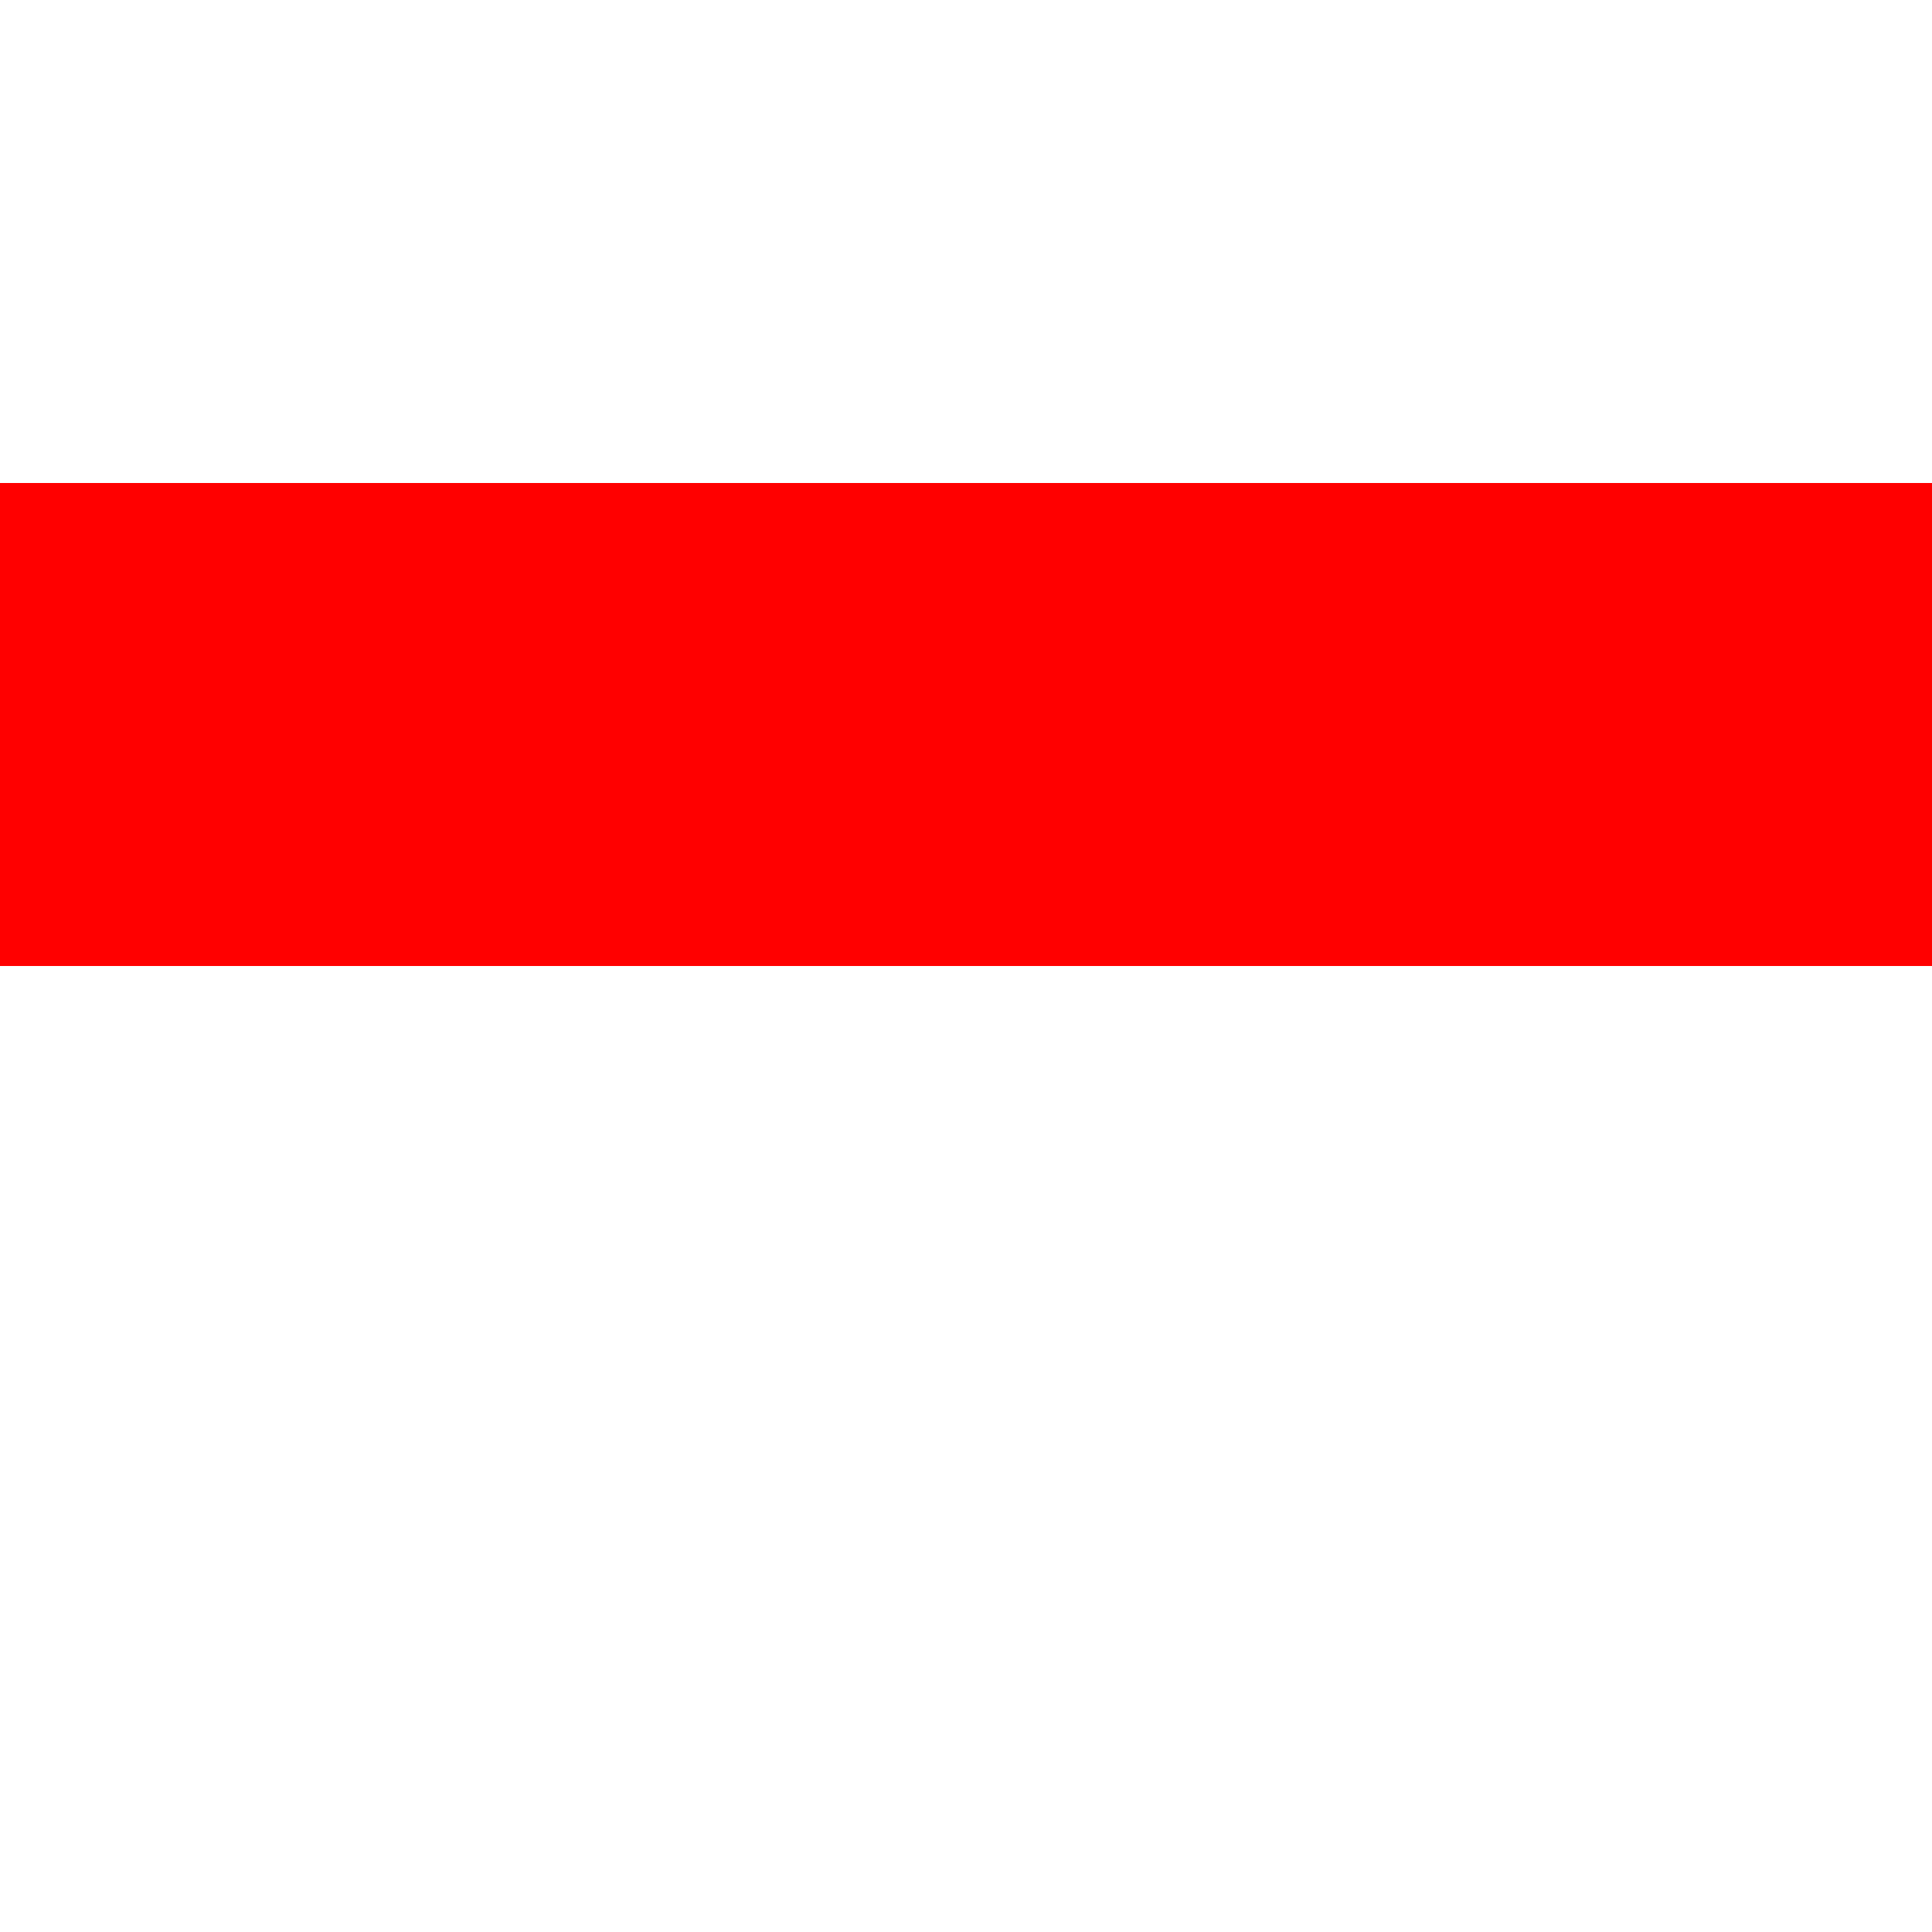
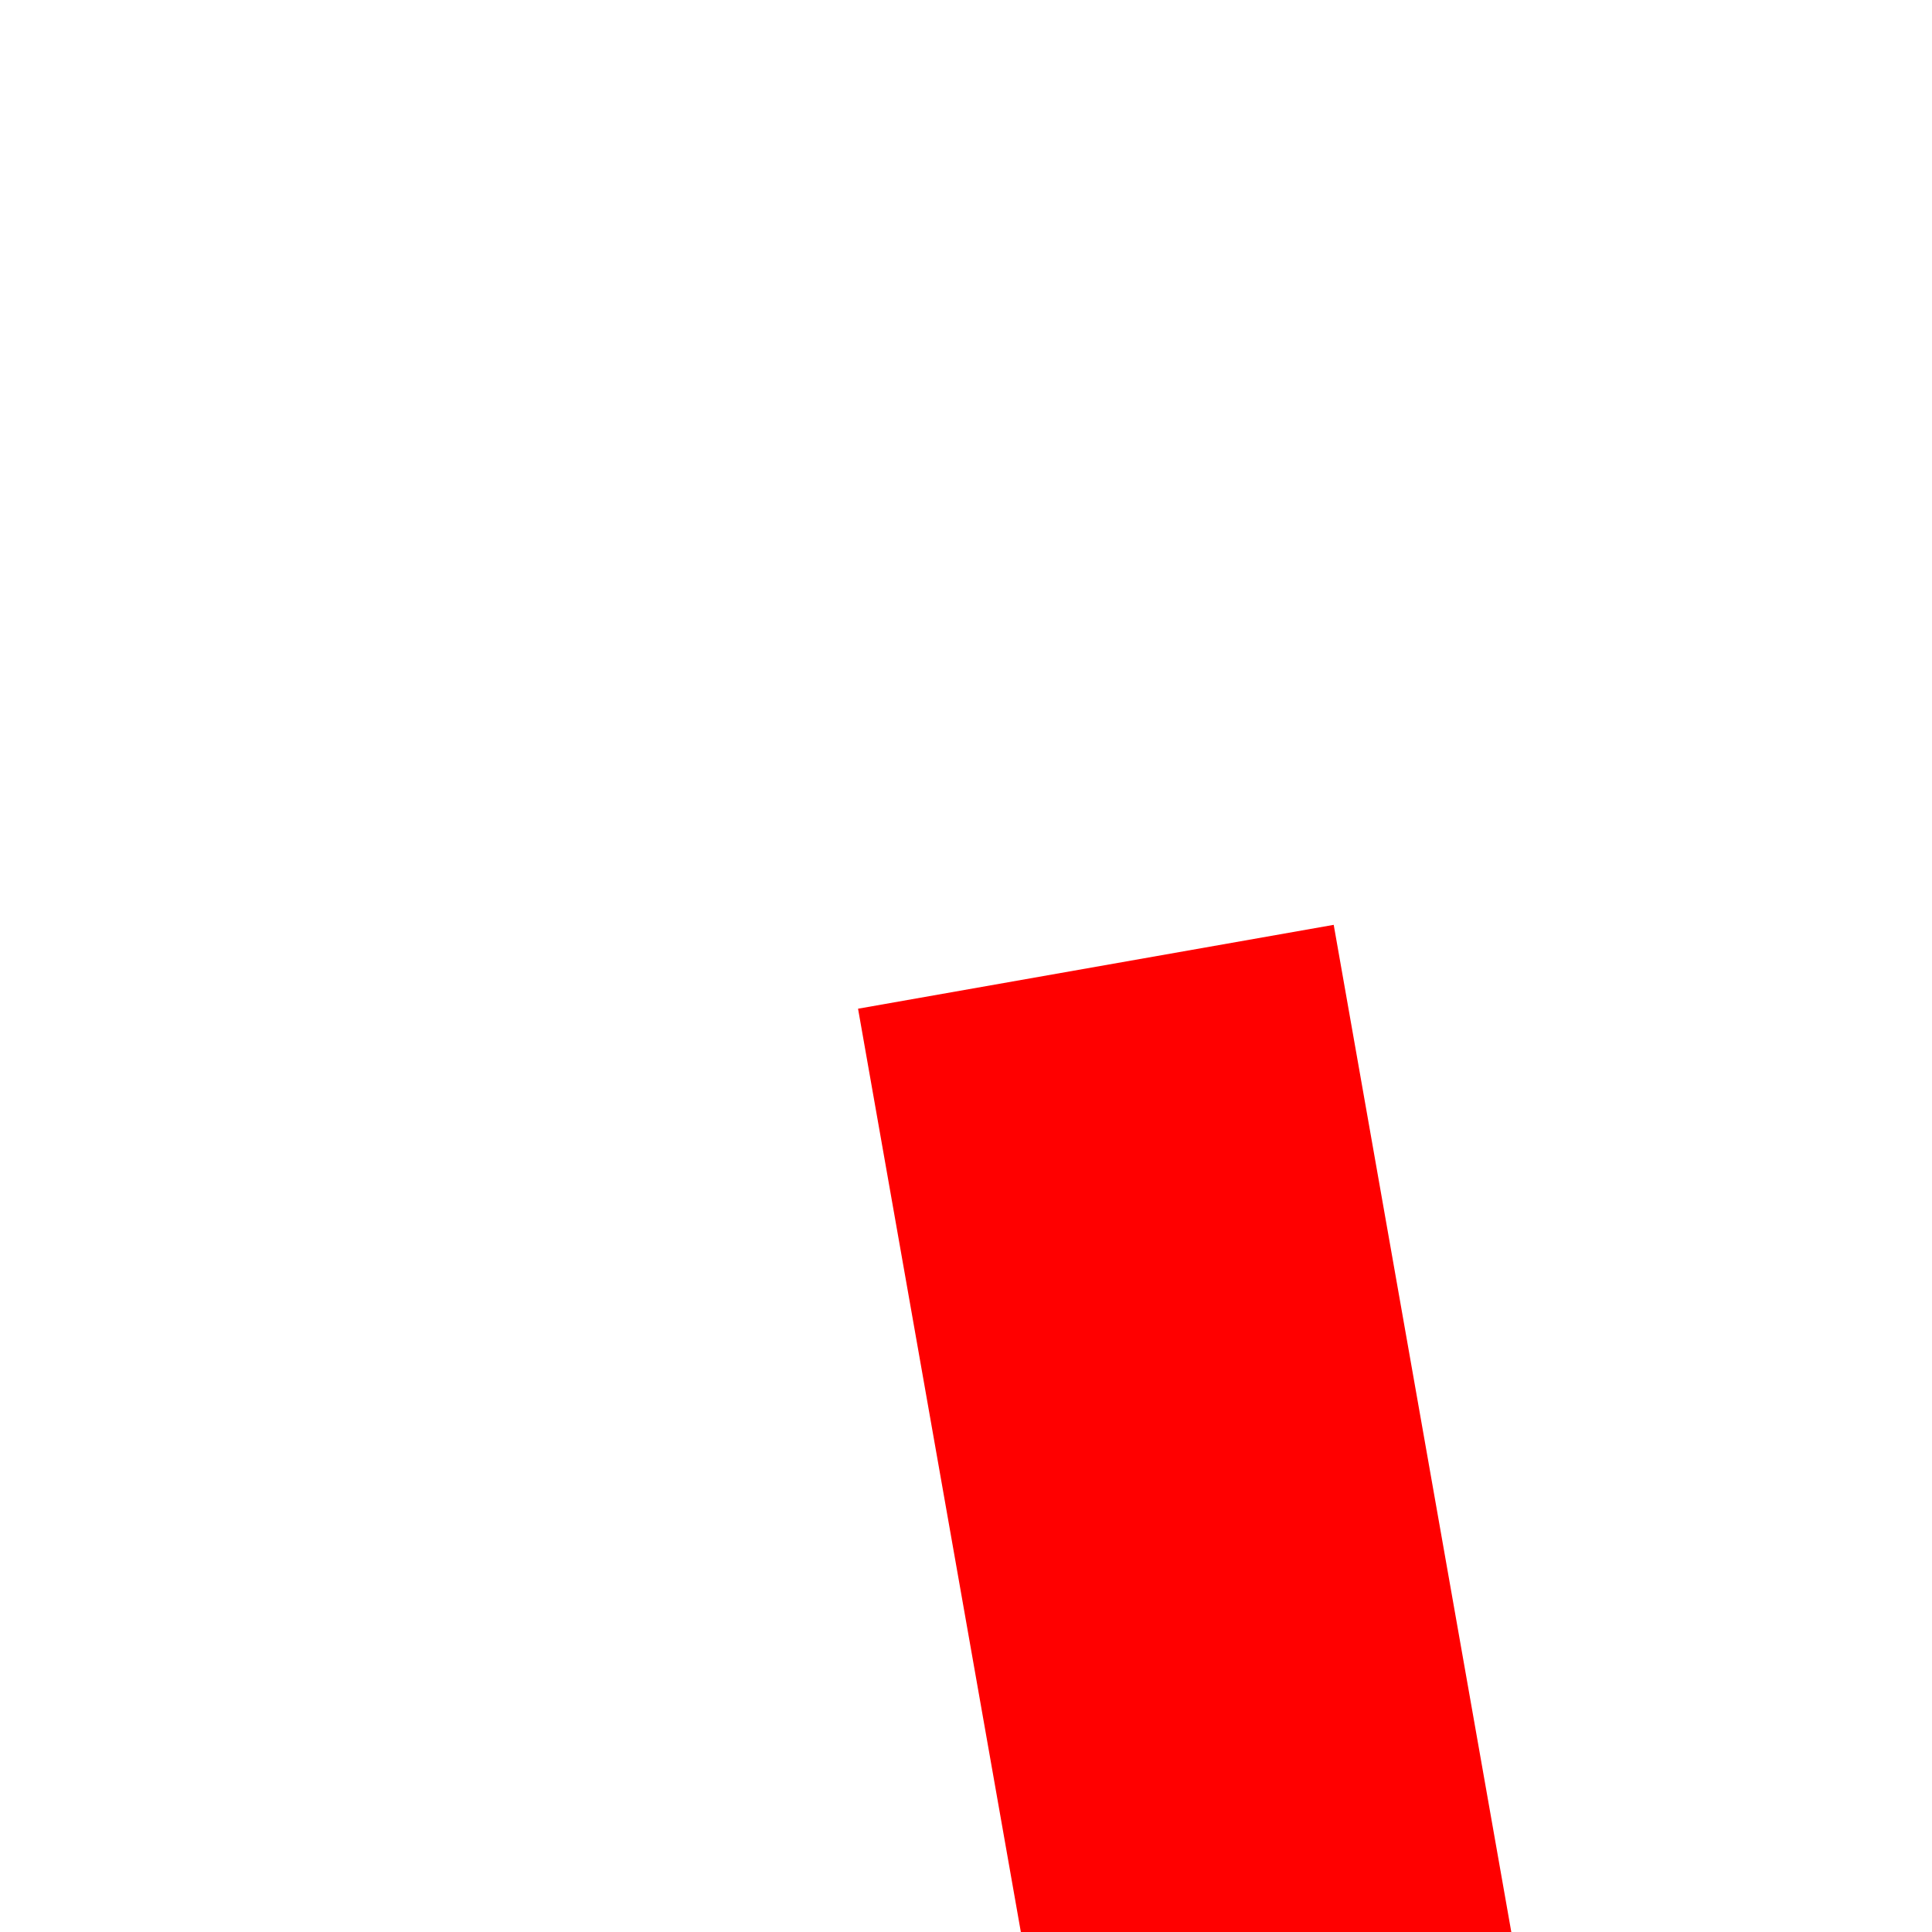
- <svg xmlns="http://www.w3.org/2000/svg" version="1.1" width="4px" height="4px" preserveAspectRatio="xMinYMid meet" viewBox="1058 3723  4 2">
-   <path d="M 1068.7 3733.5  L 1075 3739.5  L 1081.3 3733.5  L 1068.7 3733.5  Z " fill-rule="nonzero" fill="#ff0000" stroke="none" transform="matrix(-1.83690953073357E-16 -1 1 -1.83690953073357E-16 -2649.5 4798.5 )" />
-   <path d="M 1075 3707.5  L 1075 3734.5  " stroke-width="1" stroke="#ff0000" fill="none" transform="matrix(-1.83690953073357E-16 -1 1 -1.83690953073357E-16 -2649.5 4798.5 )" />
+ <svg xmlns="http://www.w3.org/2000/svg" version="1.1" width="4px" height="4px" preserveAspectRatio="xMinYMid meet" viewBox="1020 6899  4 2">
+   <path d="M 1055 6938.8  L 1061 6932.5  L 1055 6926.2  L 1055 6938.8  Z " fill-rule="nonzero" fill="#ff0000" stroke="none" transform="matrix(0.1736482 0.9848078 -0.9848078 0.1736482 7676.669 4716.302 )" />
+   <path d="M 995 6932.5  L 1056 6932.5  " stroke-width="1" stroke="#ff0000" fill="none" transform="matrix(0.1736482 0.9848078 -0.9848078 0.1736482 7676.669 4716.302 )" />
</svg>
